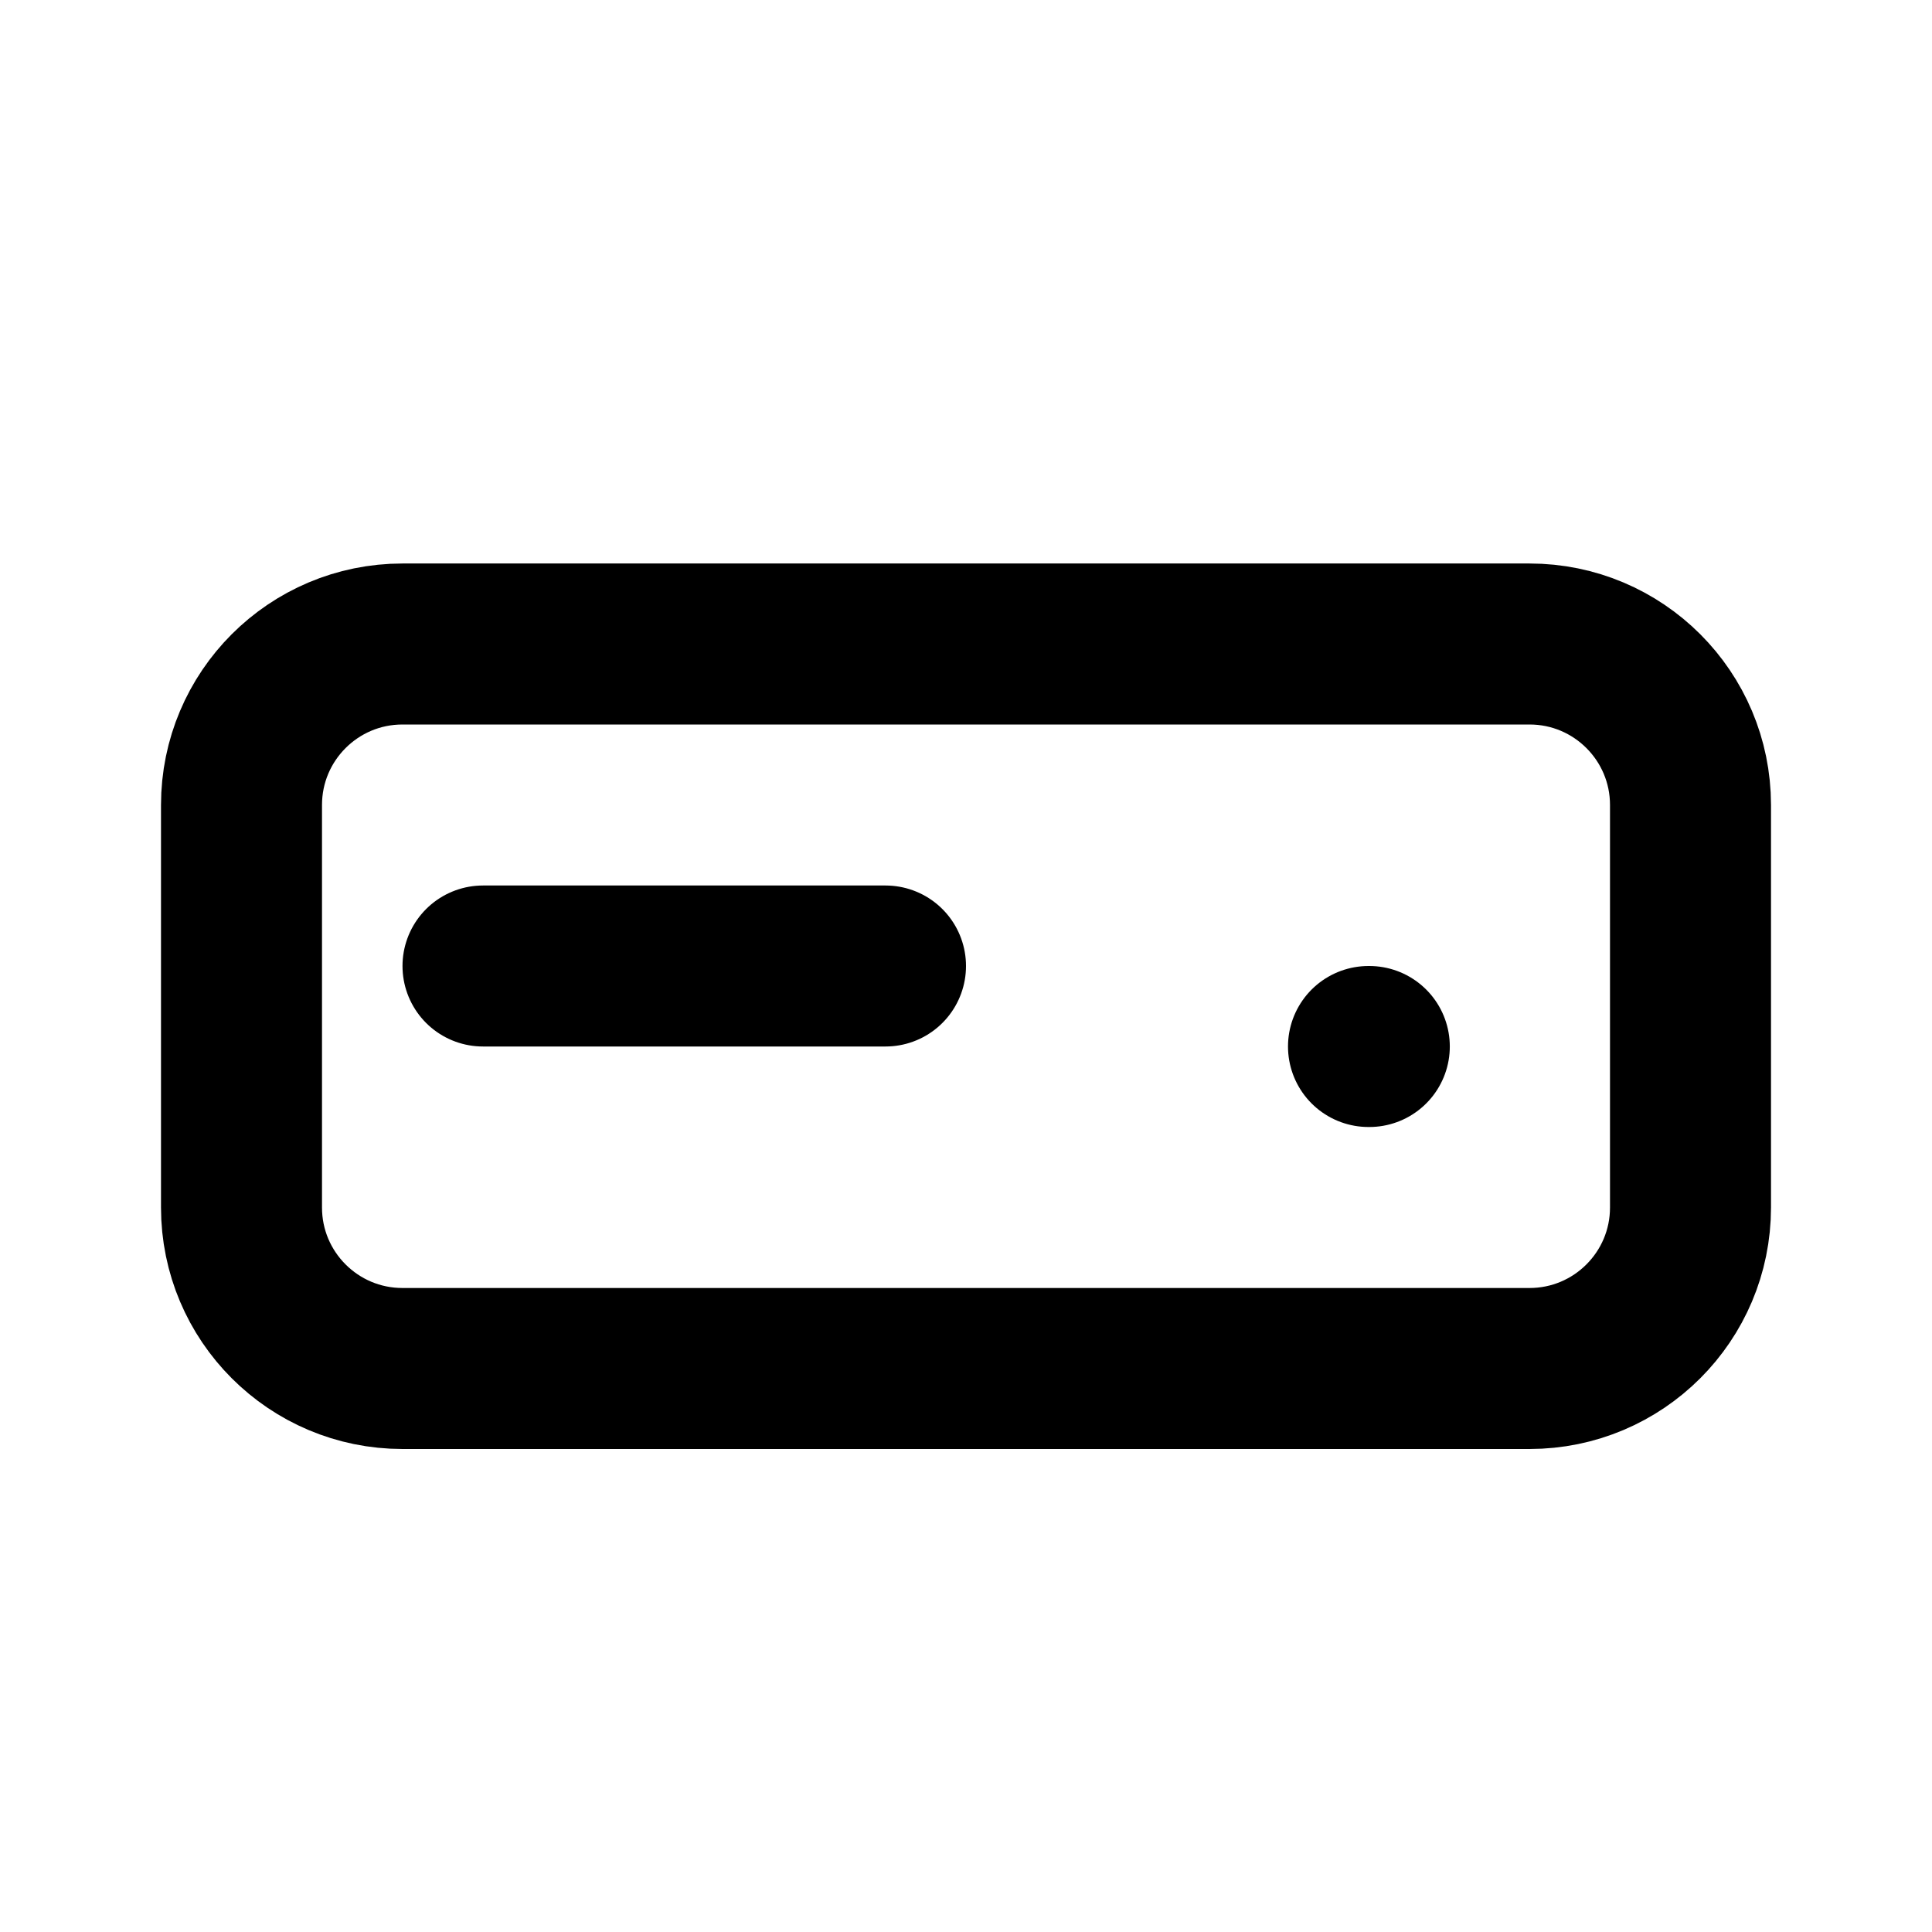
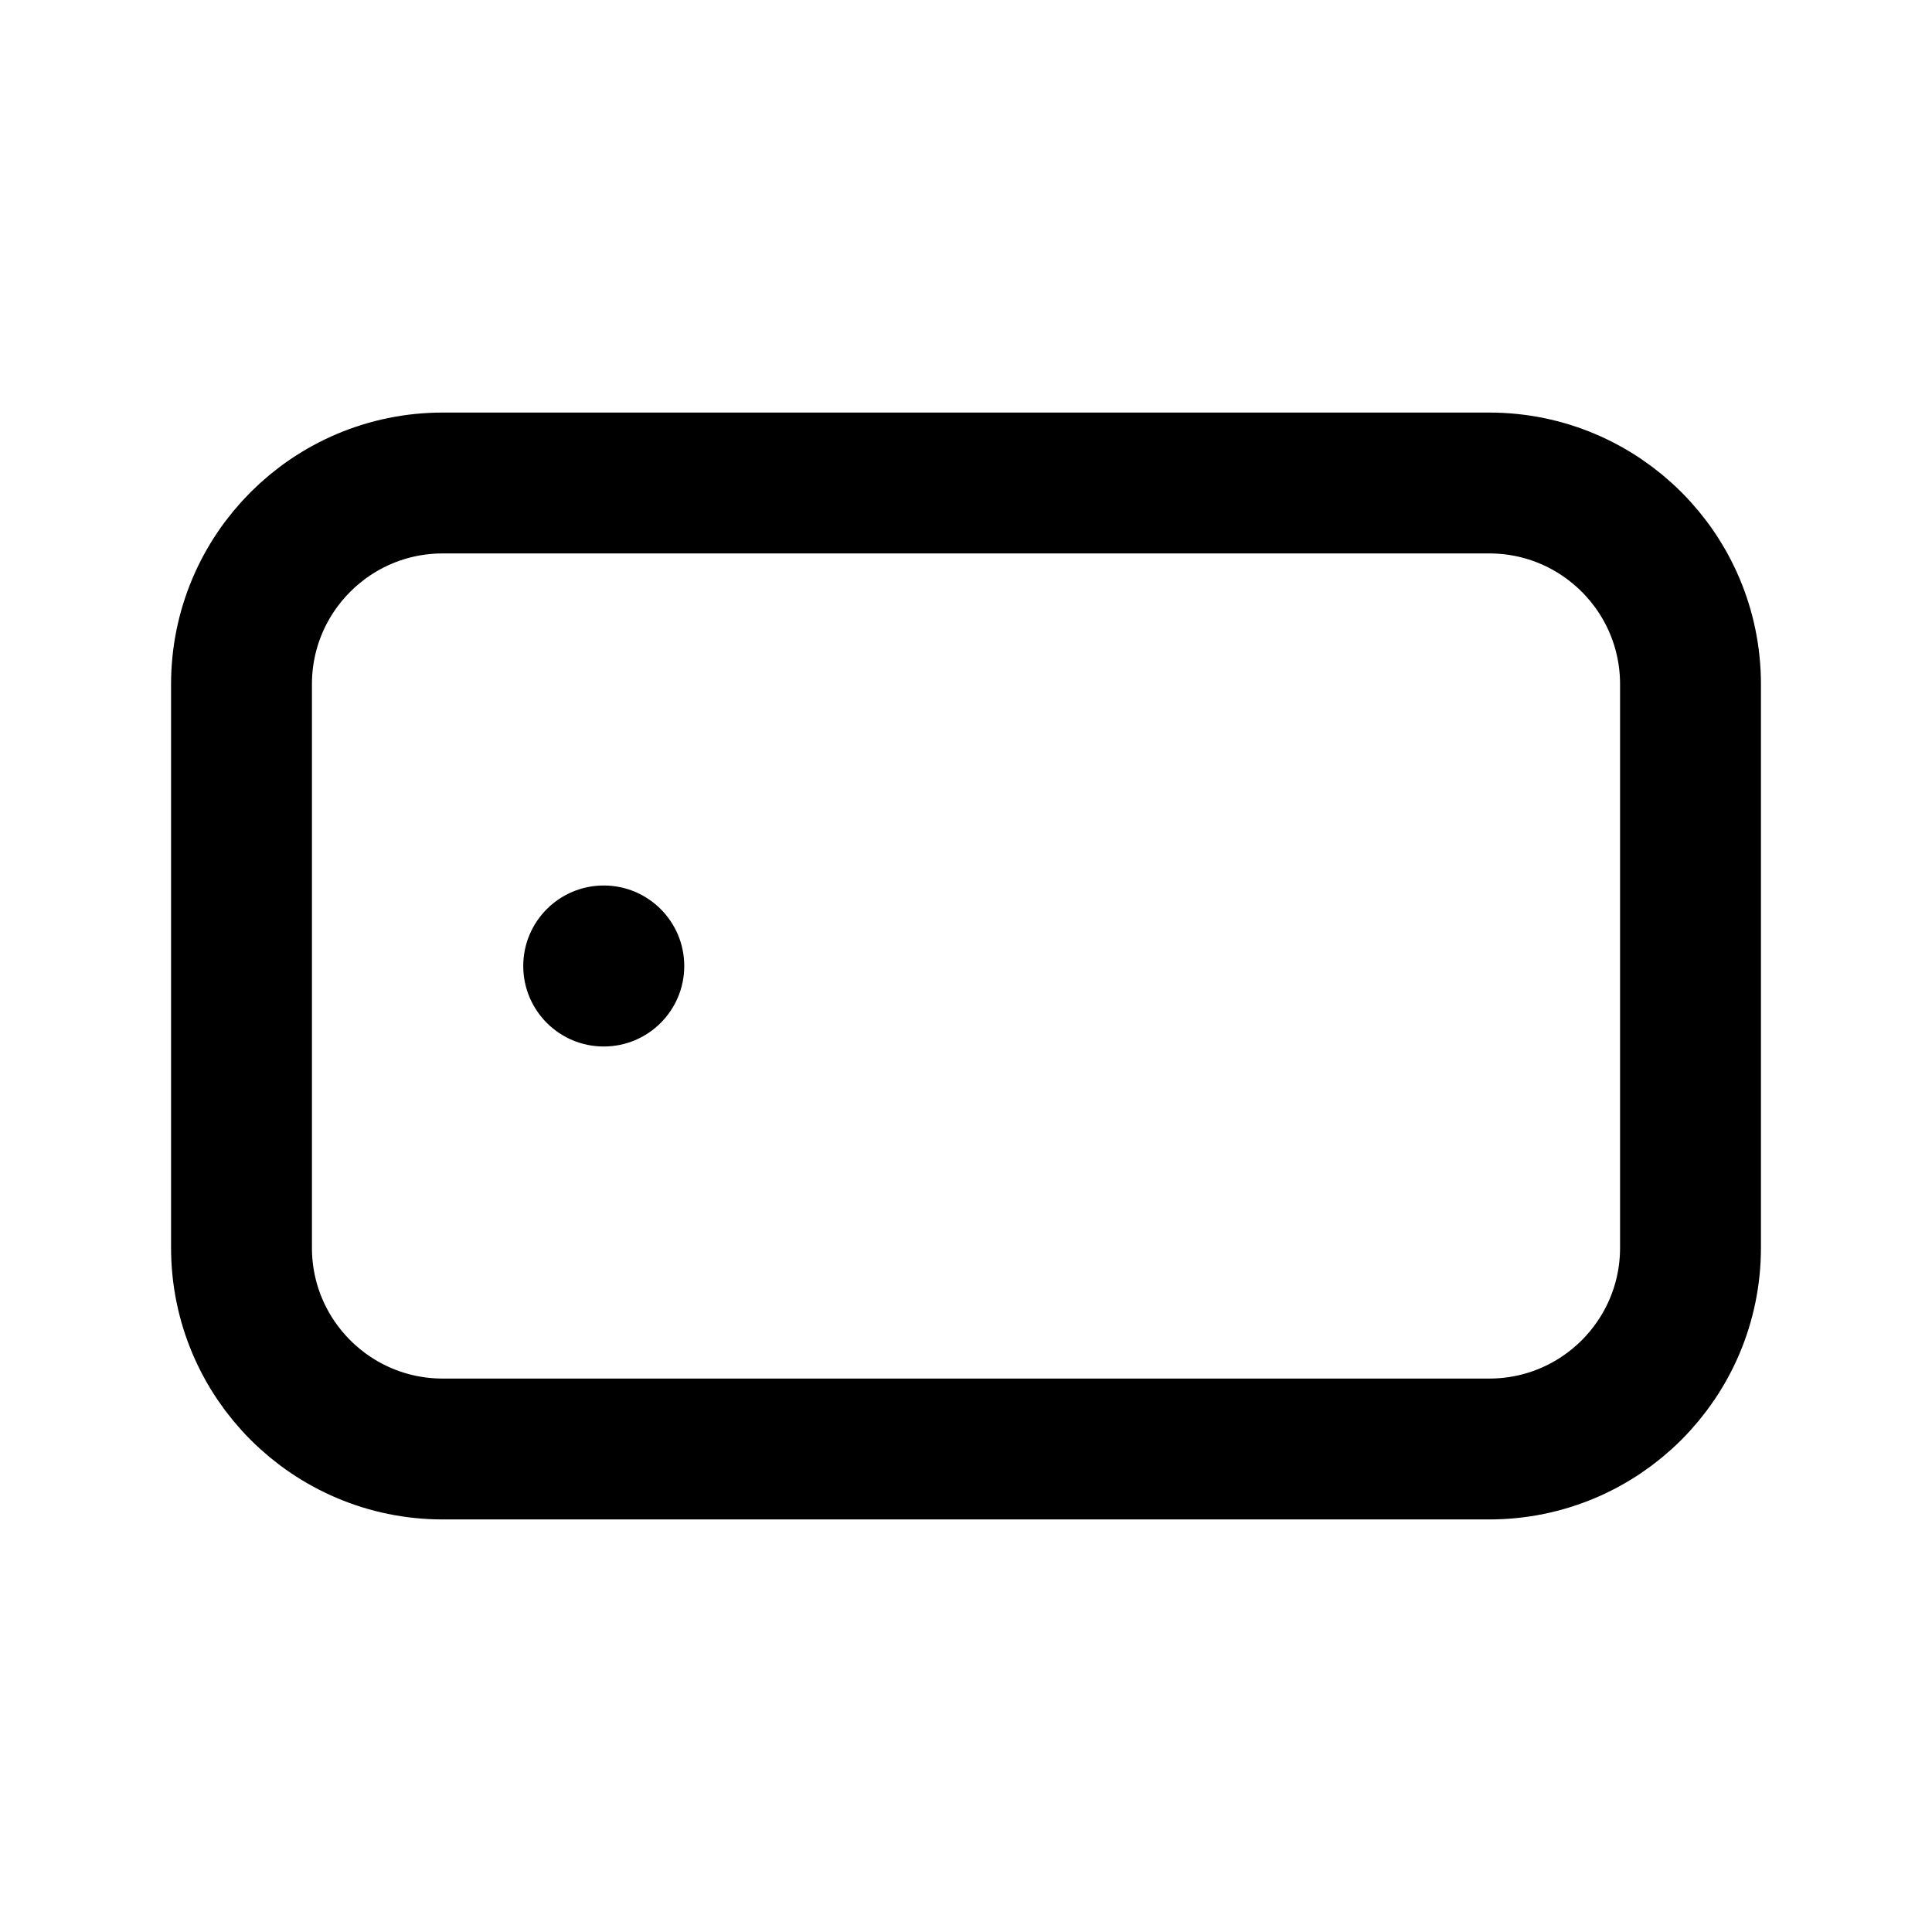
- <svg xmlns="http://www.w3.org/2000/svg" viewBox="0 0 24 24" fill="none" stroke="currentColor" stroke-width="2" stroke-linecap="round" stroke-linejoin="round">
-   <rect x="3" y="8" width="18" height="9" rx="2" />
-   <path d="M6 12h5m6 1h.01" />
+ <svg xmlns="http://www.w3.org/2000/svg" viewBox="0 0 24 24" fill="none" stroke="currentColor" stroke-width="1.75" stroke-linecap="round" stroke-linejoin="round">
+   <rect x="3" y="6" width="18" height="12" rx="2.5" />
+   <circle cx="7.5" cy="12" r="1" fill="currentColor" stroke="none" />
</svg>
